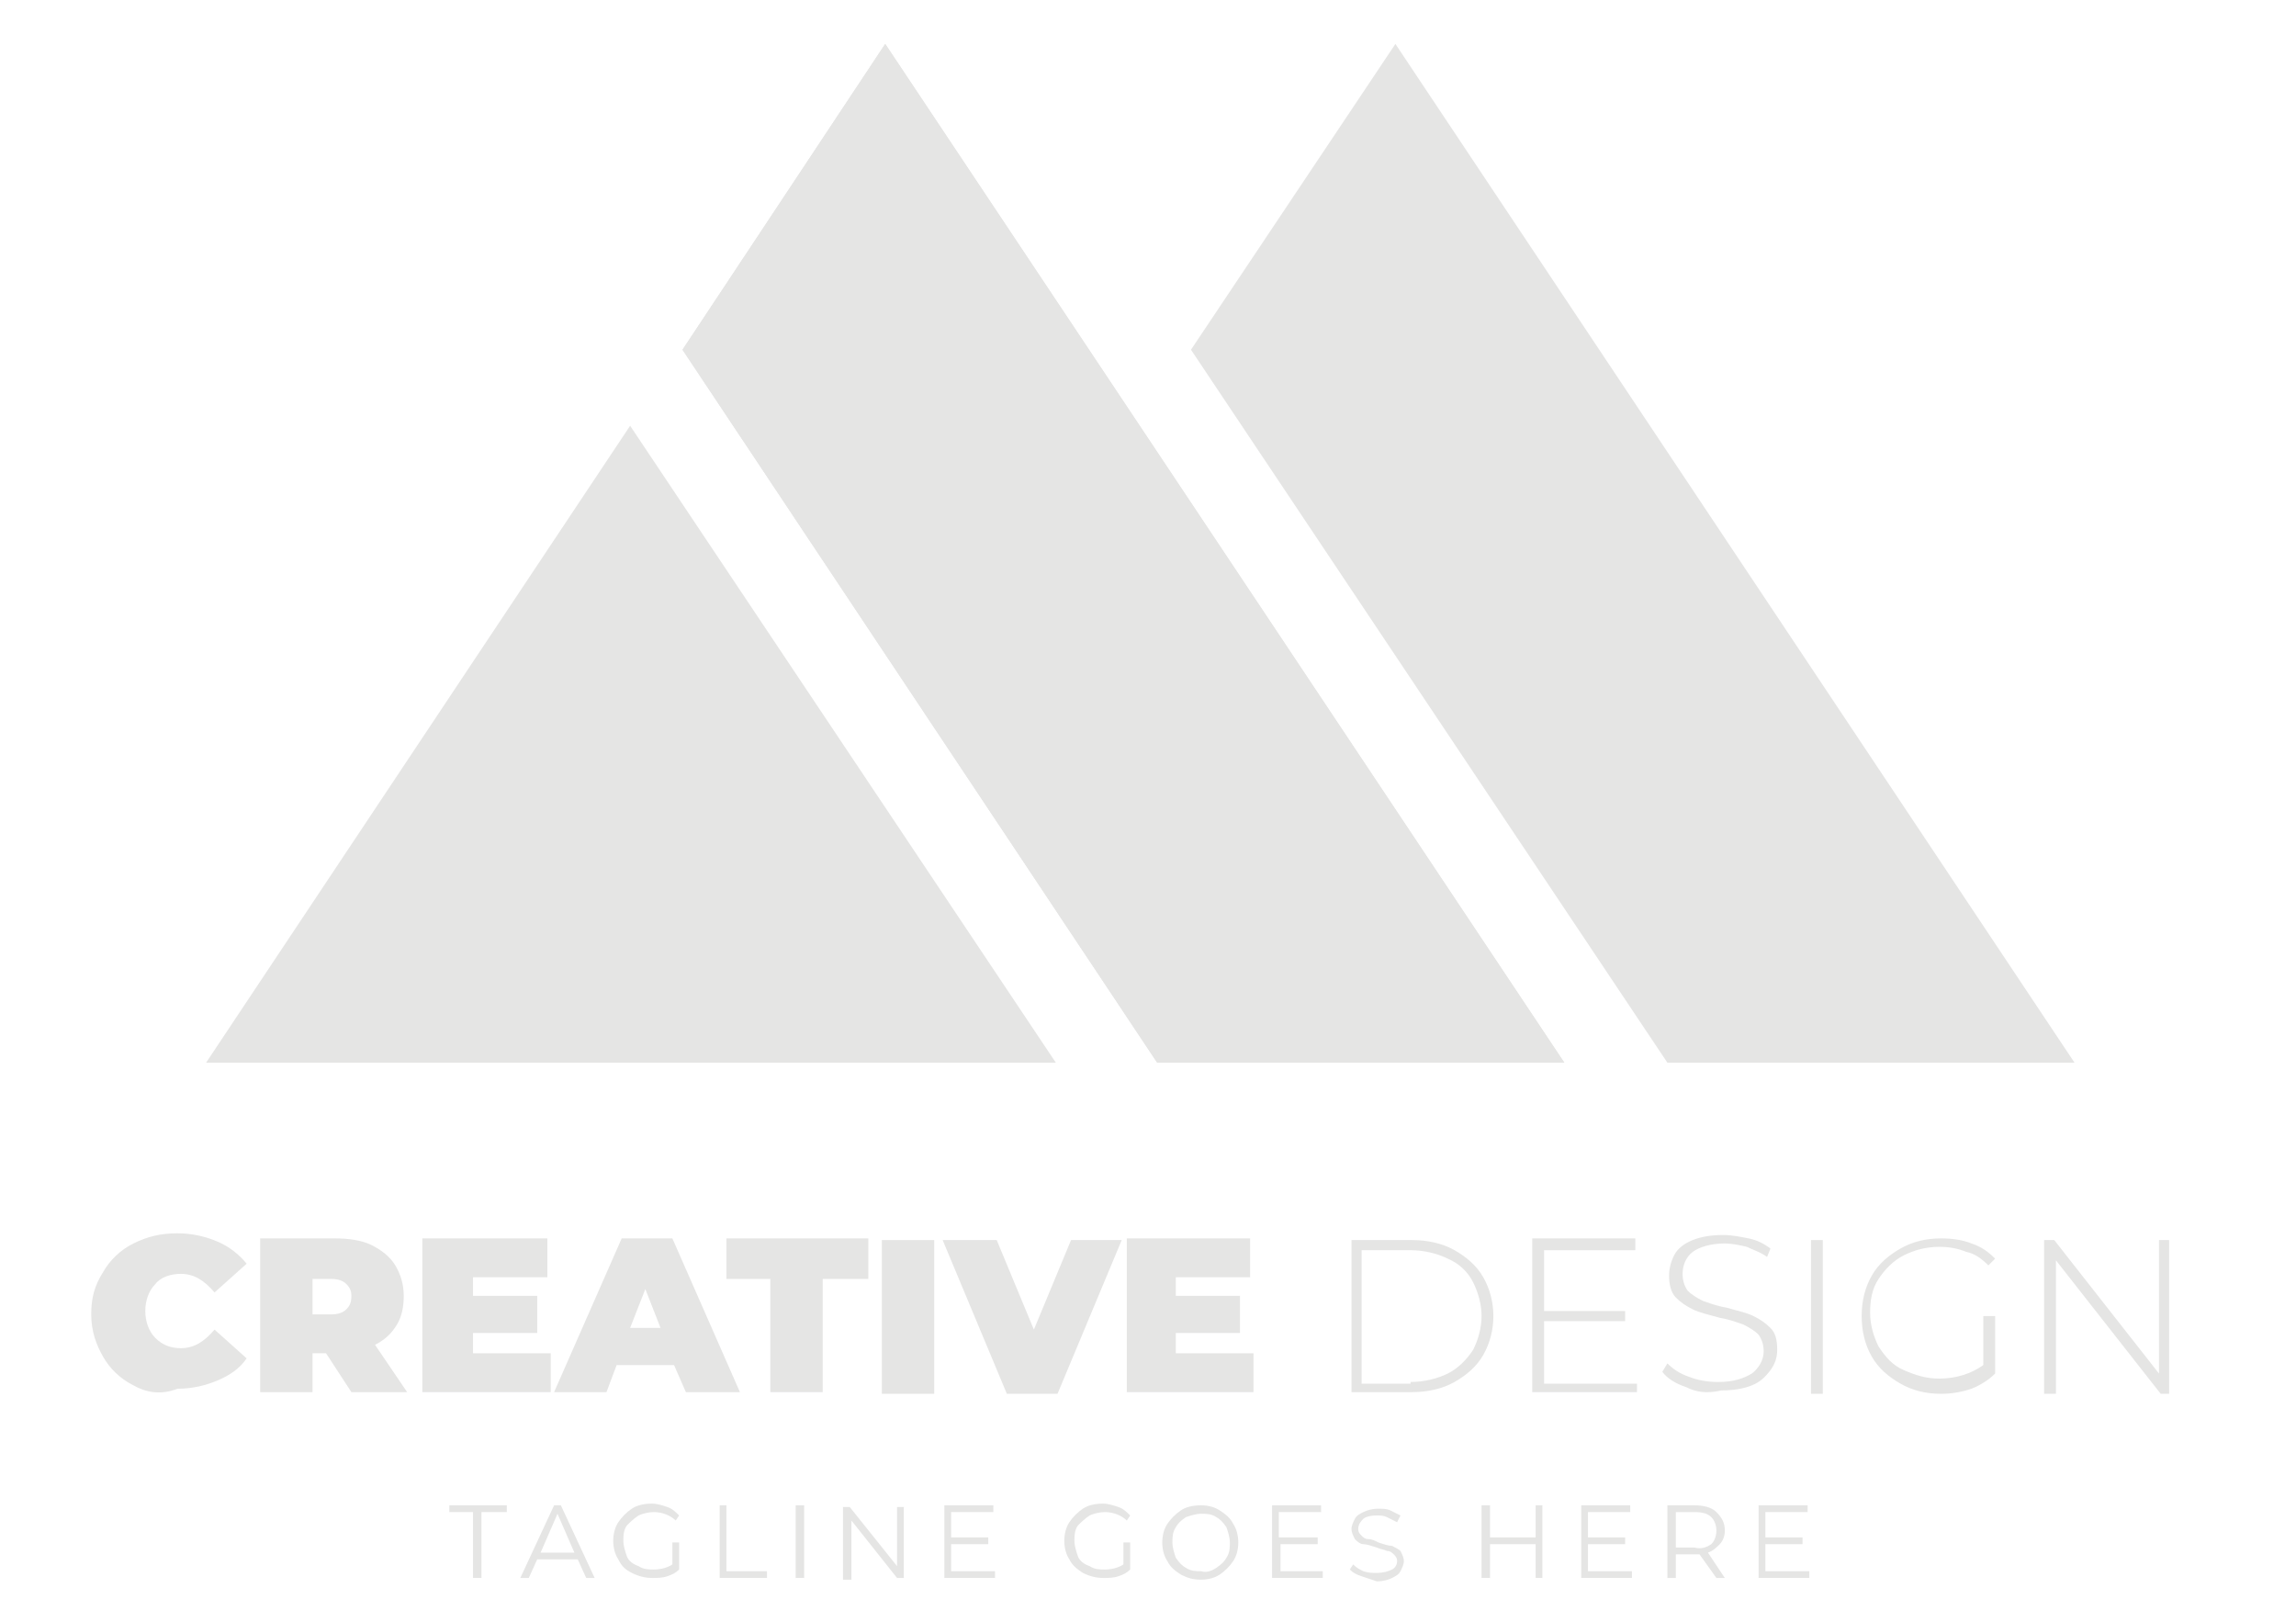
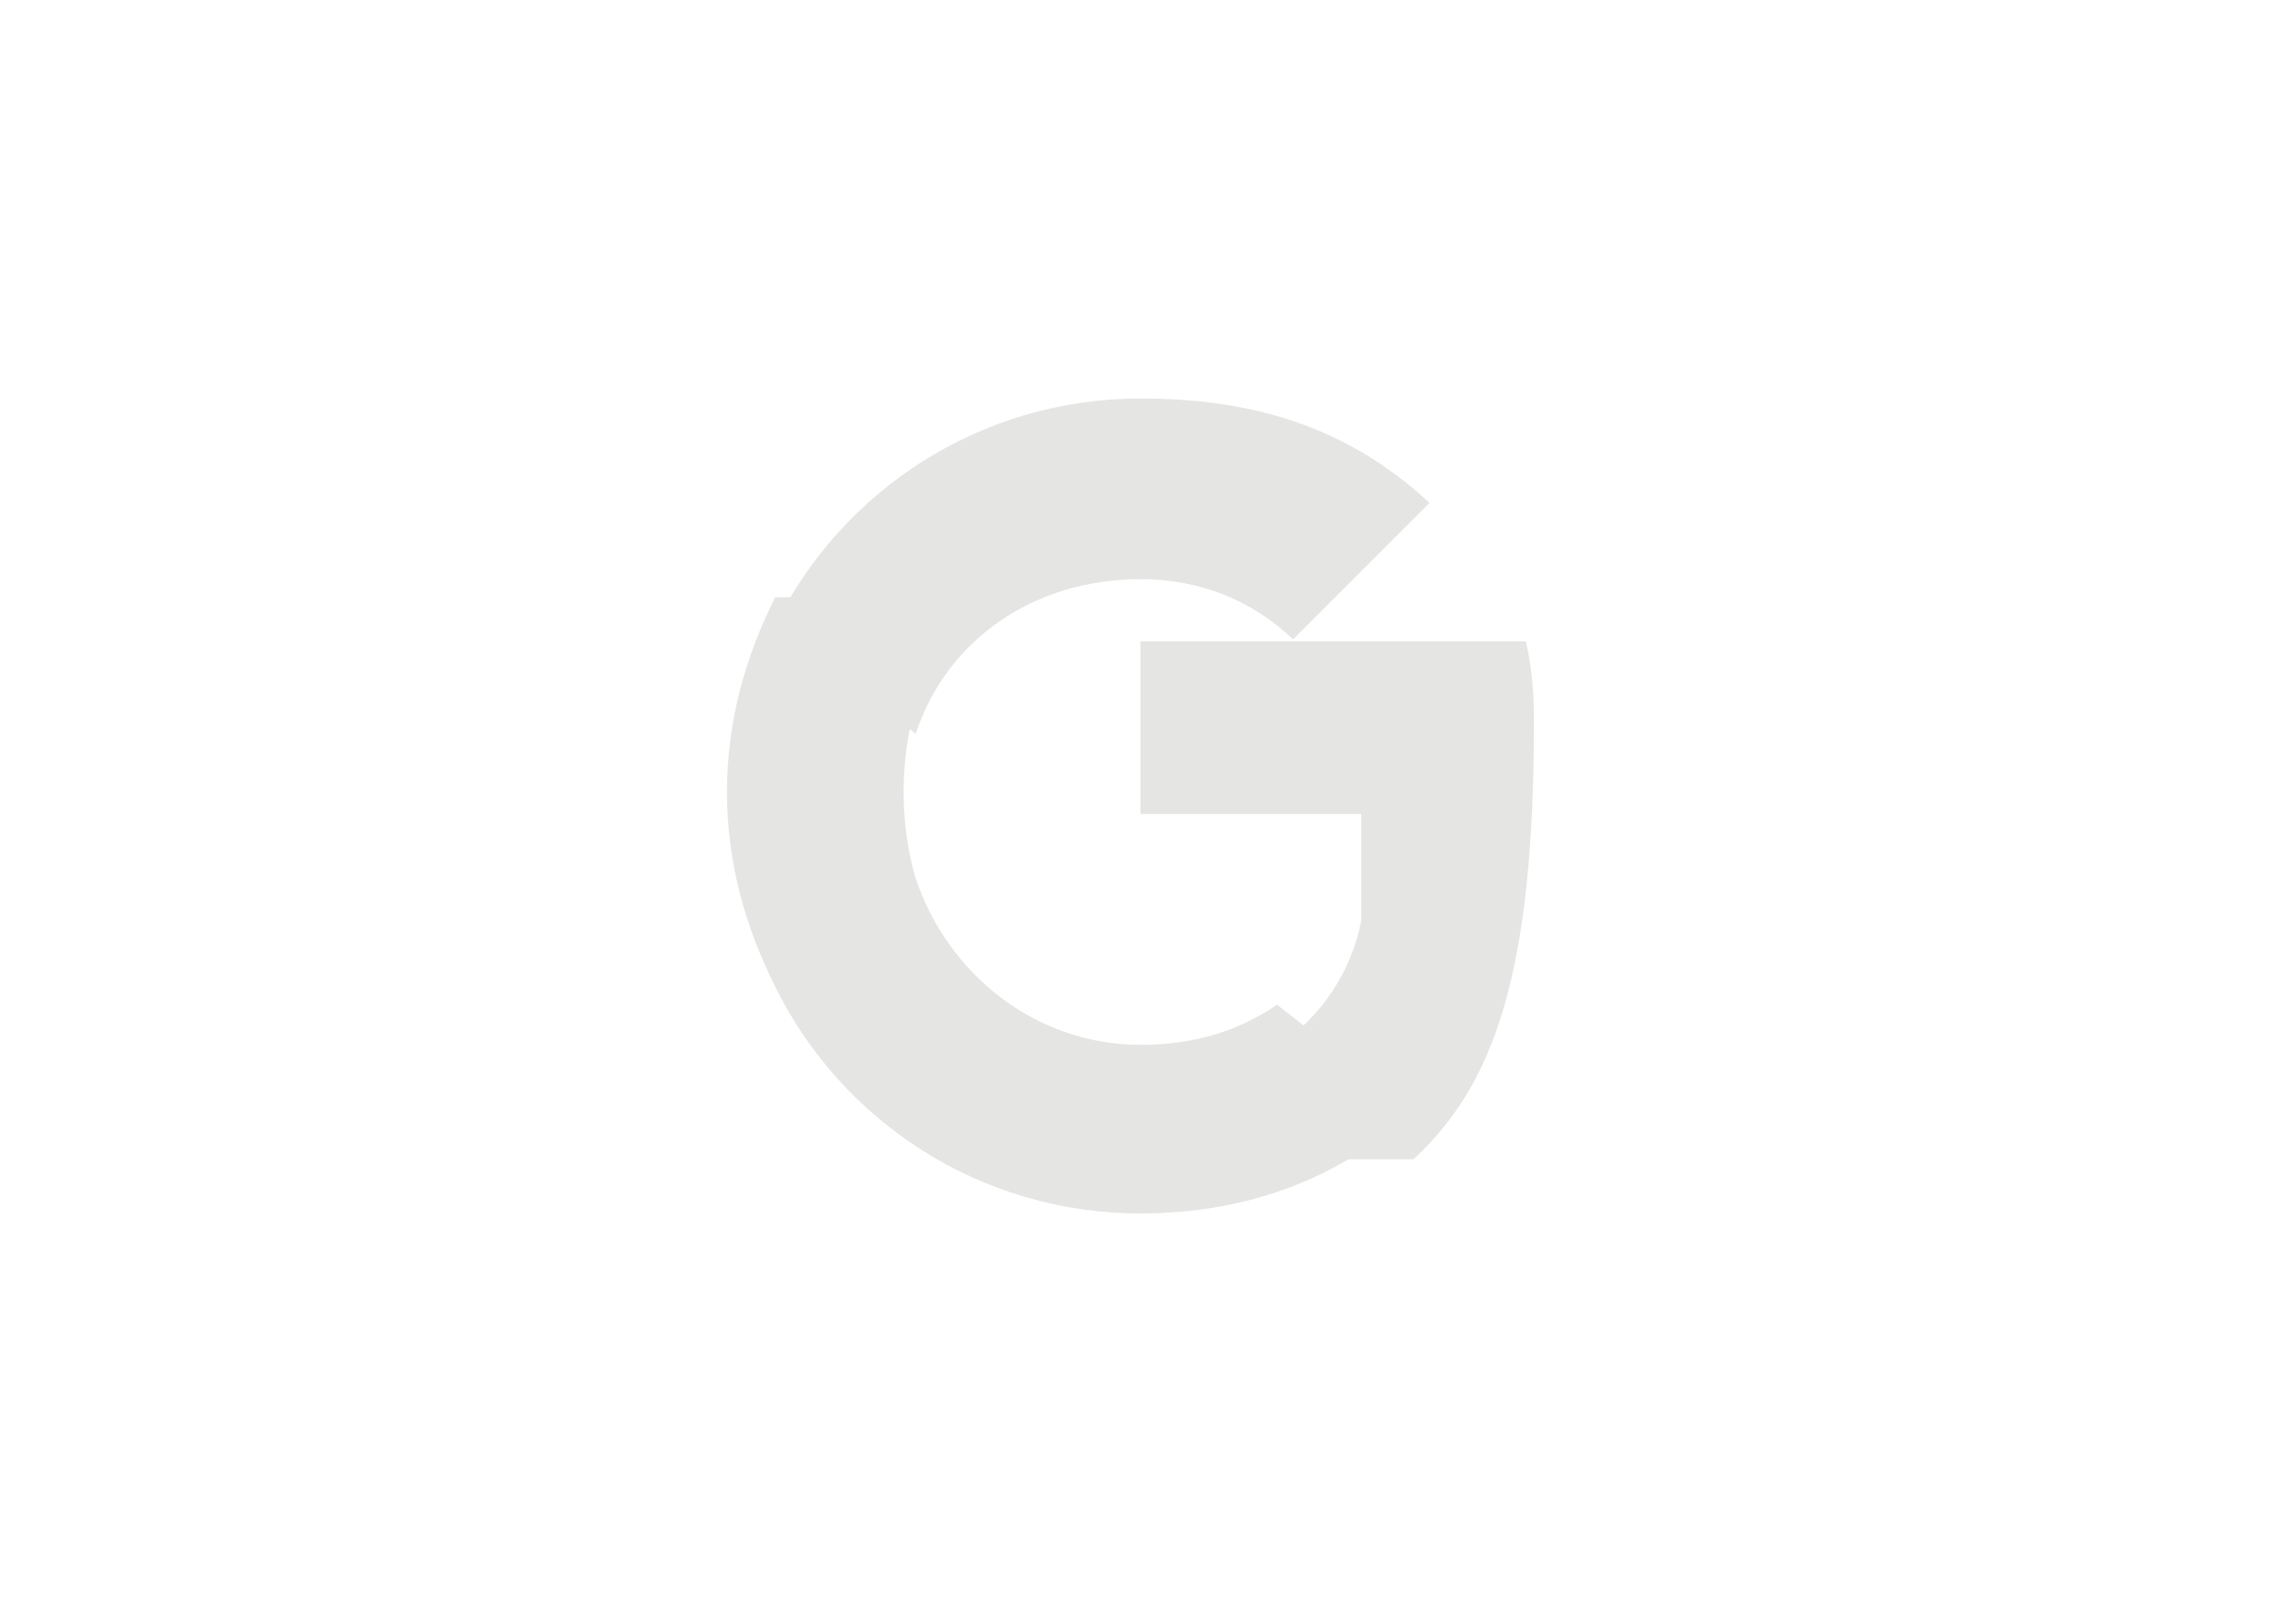
- <svg xmlns="http://www.w3.org/2000/svg" width="126" height="89" viewBox="0 0 126 89" fill="none">
-   <path d="M34.58 23.363L57.943 58.314H11.31L34.58 23.363Z" fill="#E5E5E4" />
-   <path d="M85.848 58.314H63.505L37.454 19.191L48.579 2.411L85.848 58.314Z" fill="#E5E5E4" />
-   <path d="M113.846 58.314H91.503L65.359 19.191L76.577 2.411L113.846 58.314Z" fill="#E5E5E4" />
-   <path d="M85.848 58.314H63.505L37.454 19.191L48.579 2.411L85.848 58.314Z" fill="#E5E5E4" />
-   <path d="M7.324 76.021C6.582 75.65 6.026 75.094 5.655 74.445C5.284 73.796 5.006 73.054 5.006 72.127C5.006 71.2 5.192 70.551 5.655 69.809C6.026 69.161 6.582 68.604 7.324 68.234C8.066 67.863 8.807 67.677 9.734 67.677C10.569 67.677 11.31 67.863 11.959 68.141C12.608 68.419 13.165 68.882 13.535 69.346L11.774 70.922C11.218 70.273 10.661 69.902 9.92 69.902C9.364 69.902 8.807 70.088 8.529 70.459C8.158 70.829 7.973 71.386 7.973 71.942C7.973 72.498 8.158 73.054 8.529 73.425C8.9 73.796 9.364 73.981 9.92 73.981C10.661 73.981 11.218 73.611 11.774 72.962L13.535 74.538C13.165 75.094 12.608 75.465 11.959 75.743C11.31 76.021 10.569 76.206 9.734 76.206C8.807 76.577 7.973 76.392 7.324 76.021Z" fill="#E5E5E4" />
-   <path d="M17.893 74.26H17.151V76.392H14.277V67.956H18.356C19.098 67.956 19.84 68.048 20.396 68.326C20.952 68.605 21.416 68.975 21.694 69.439C21.972 69.902 22.157 70.459 22.157 71.108C22.157 71.664 22.064 72.22 21.786 72.684C21.508 73.147 21.137 73.518 20.581 73.796L22.343 76.392H19.283L17.893 74.26ZM19.005 70.459C18.82 70.273 18.542 70.181 18.171 70.181H17.151V72.127H18.171C18.542 72.127 18.82 72.035 19.005 71.849C19.191 71.664 19.283 71.478 19.283 71.108C19.283 70.829 19.191 70.644 19.005 70.459Z" fill="#E5E5E4" />
-   <path d="M30.223 74.26V76.392H23.177V67.956H30.038V70.088H25.958V71.108H29.481V73.147H25.958V74.26H30.223Z" fill="#E5E5E4" />
-   <path d="M36.991 74.909H33.839L33.282 76.392H30.408L34.117 67.956H36.898L40.606 76.392H37.64L36.991 74.909ZM36.249 72.869L35.415 70.737L34.58 72.869H36.249Z" fill="#E5E5E4" />
-   <path d="M42.368 70.181H39.865V67.956H47.652V70.181H45.149V76.392H42.275V70.181H42.368Z" fill="#E5E5E4" />
-   <path d="M48.394 68.048H51.268V76.484H48.394V68.048Z" fill="#E5E5E4" />
-   <path d="M61.558 68.048L58.035 76.484H55.254L51.731 68.048H54.698L56.737 72.961L58.777 68.048H61.558Z" fill="#E5E5E4" />
-   <path d="M68.79 74.26V76.392H61.836V67.956H68.604V70.088H64.525V71.108H68.048V73.147H64.525V74.26H68.79Z" fill="#E5E5E4" />
-   <path d="M74.167 68.048H77.504C78.338 68.048 79.173 68.233 79.822 68.604C80.471 68.975 81.027 69.439 81.398 70.087C81.769 70.736 81.954 71.478 81.954 72.22C81.954 72.961 81.769 73.703 81.398 74.352C81.027 75.001 80.471 75.465 79.822 75.835C79.173 76.206 78.338 76.392 77.504 76.392H74.167V68.048ZM77.411 75.835C78.153 75.835 78.895 75.65 79.451 75.372C80.007 75.094 80.471 74.63 80.842 74.074C81.12 73.518 81.305 72.869 81.305 72.22C81.305 71.571 81.12 70.922 80.842 70.366C80.564 69.809 80.1 69.346 79.451 69.068C78.895 68.79 78.153 68.604 77.411 68.604H74.723V75.928H77.411V75.835Z" fill="#E5E5E4" />
-   <path d="M89.834 75.836V76.392H84.086V67.956H89.742V68.605H84.735V71.942H89.185V72.498H84.735V75.928H89.834V75.836Z" fill="#E5E5E4" />
-   <path d="M92.523 76.114C91.967 75.928 91.503 75.65 91.225 75.279L91.503 74.816C91.781 75.094 92.152 75.372 92.708 75.558C93.172 75.743 93.728 75.836 94.284 75.836C95.119 75.836 95.675 75.65 96.138 75.372C96.509 75.094 96.787 74.63 96.787 74.167C96.787 73.796 96.695 73.518 96.509 73.24C96.324 73.054 96.046 72.869 95.675 72.684C95.397 72.591 94.933 72.405 94.377 72.313C93.728 72.127 93.265 72.035 92.894 71.849C92.523 71.664 92.245 71.478 91.967 71.2C91.689 70.922 91.596 70.459 91.596 69.995C91.596 69.624 91.689 69.253 91.874 68.882C92.059 68.512 92.43 68.234 92.894 68.048C93.357 67.863 93.913 67.77 94.562 67.77C95.026 67.77 95.49 67.863 95.953 67.955C96.417 68.048 96.787 68.234 97.158 68.512L96.973 68.975C96.602 68.697 96.231 68.604 95.86 68.419C95.49 68.326 95.026 68.234 94.655 68.234C93.913 68.234 93.265 68.419 92.894 68.697C92.523 68.975 92.338 69.439 92.338 69.902C92.338 70.273 92.43 70.551 92.616 70.829C92.801 71.015 93.079 71.2 93.45 71.386C93.728 71.478 94.192 71.664 94.748 71.757C95.397 71.942 95.86 72.035 96.231 72.22C96.602 72.405 96.88 72.591 97.158 72.869C97.436 73.147 97.529 73.518 97.529 74.074C97.529 74.445 97.436 74.816 97.158 75.187C96.88 75.558 96.602 75.836 96.138 76.021C95.675 76.207 95.119 76.299 94.47 76.299C93.635 76.485 93.079 76.392 92.523 76.114Z" fill="#E5E5E4" />
-   <path d="M99.383 68.048H100.032V76.484H99.383V68.048Z" fill="#E5E5E4" />
-   <path d="M108.932 72.22H109.489V75.372C109.118 75.743 108.654 76.021 108.191 76.207C107.634 76.392 107.078 76.485 106.522 76.485C105.687 76.485 104.946 76.299 104.297 75.928C103.648 75.558 103.092 75.094 102.721 74.445C102.35 73.796 102.165 73.055 102.165 72.22C102.165 71.386 102.35 70.644 102.721 69.995C103.092 69.346 103.648 68.883 104.297 68.512C104.946 68.141 105.687 67.956 106.522 67.956C107.171 67.956 107.727 68.048 108.191 68.234C108.747 68.419 109.118 68.697 109.489 69.068L109.118 69.439C108.747 69.068 108.376 68.79 107.912 68.697C107.449 68.512 106.985 68.419 106.429 68.419C105.687 68.419 105.039 68.605 104.482 68.883C103.926 69.161 103.462 69.624 103.092 70.181C102.721 70.737 102.628 71.386 102.628 72.035C102.628 72.684 102.814 73.333 103.092 73.889C103.462 74.445 103.833 74.909 104.482 75.187C105.131 75.465 105.687 75.65 106.429 75.65C107.356 75.65 108.191 75.372 108.84 74.909V72.22H108.932Z" fill="#E5E5E4" />
-   <path d="M119.037 68.048V76.484H118.574L112.826 69.16V76.484H112.177V68.048H112.733L118.481 75.372V68.048H119.037Z" fill="#E5E5E4" />
-   <path d="M26.051 82.974H24.66V82.603H27.812V82.974H26.422V86.59H25.958V82.974H26.051Z" fill="#E5E5E4" />
-   <path d="M31.706 85.57H29.481L29.018 86.59H28.554L30.408 82.603H30.779L32.633 86.59H32.17L31.706 85.57ZM31.521 85.199L30.594 83.067L29.667 85.199H31.521Z" fill="#E5E5E4" />
-   <path d="M36.898 84.643H37.269V86.126C37.083 86.312 36.898 86.404 36.62 86.497C36.342 86.59 36.064 86.59 35.785 86.59C35.415 86.59 35.044 86.497 34.673 86.312C34.302 86.126 34.117 85.941 33.931 85.57C33.746 85.292 33.653 84.921 33.653 84.55C33.653 84.18 33.746 83.809 33.931 83.531C34.117 83.252 34.395 82.974 34.673 82.789C34.951 82.603 35.322 82.511 35.785 82.511C36.064 82.511 36.342 82.603 36.62 82.696C36.898 82.789 37.083 82.974 37.269 83.16L37.083 83.438C36.805 83.16 36.342 82.974 35.878 82.974C35.6 82.974 35.229 83.067 35.044 83.16C34.766 83.345 34.58 83.531 34.395 83.716C34.209 83.994 34.209 84.272 34.209 84.55C34.209 84.828 34.302 85.107 34.395 85.385C34.487 85.663 34.766 85.848 35.044 85.941C35.322 86.126 35.6 86.126 35.878 86.126C36.249 86.126 36.62 86.034 36.898 85.848V84.643Z" fill="#E5E5E4" />
-   <path d="M39.401 82.603H39.864V86.219H42.09V86.59H39.494V82.603H39.401Z" fill="#E5E5E4" />
-   <path d="M43.666 82.603H44.129V86.59H43.666V82.603Z" fill="#E5E5E4" />
-   <path d="M49.599 82.603V86.59H49.228L46.725 83.438V86.683H46.261V82.696H46.632L49.228 85.941V82.696H49.599V82.603Z" fill="#E5E5E4" />
-   <path d="M54.605 86.219V86.59H51.824V82.603H54.513V82.974H52.195V84.365H54.234V84.736H52.195V86.219H54.605Z" fill="#E5E5E4" />
-   <path d="M61.651 84.643H62.022V86.126C61.837 86.312 61.651 86.404 61.373 86.497C61.095 86.59 60.817 86.59 60.538 86.59C60.168 86.59 59.797 86.497 59.426 86.312C59.148 86.126 58.87 85.941 58.684 85.57C58.499 85.292 58.406 84.921 58.406 84.55C58.406 84.18 58.499 83.809 58.684 83.531C58.87 83.252 59.148 82.974 59.426 82.789C59.704 82.603 60.075 82.511 60.538 82.511C60.817 82.511 61.095 82.603 61.373 82.696C61.651 82.789 61.837 82.974 62.022 83.16L61.837 83.438C61.558 83.16 61.095 82.974 60.631 82.974C60.353 82.974 59.982 83.067 59.797 83.16C59.519 83.345 59.333 83.531 59.148 83.716C58.962 83.994 58.962 84.272 58.962 84.55C58.962 84.828 59.055 85.107 59.148 85.385C59.241 85.663 59.519 85.848 59.797 85.941C60.075 86.126 60.353 86.126 60.631 86.126C61.002 86.126 61.373 86.034 61.651 85.848V84.643Z" fill="#E5E5E4" />
-   <path d="M64.803 86.405C64.525 86.219 64.247 86.034 64.061 85.663C63.876 85.385 63.783 85.014 63.783 84.643C63.783 84.272 63.876 83.901 64.061 83.623C64.247 83.345 64.525 83.067 64.803 82.882C65.081 82.696 65.452 82.603 65.916 82.603C66.286 82.603 66.657 82.696 66.935 82.882C67.213 83.067 67.492 83.252 67.677 83.623C67.862 83.901 67.955 84.272 67.955 84.643C67.955 85.014 67.862 85.385 67.677 85.663C67.492 85.941 67.213 86.219 66.935 86.405C66.657 86.59 66.286 86.683 65.916 86.683C65.452 86.683 65.174 86.59 64.803 86.405ZM66.75 86.034C67.028 85.848 67.213 85.663 67.306 85.478C67.492 85.199 67.492 84.921 67.492 84.643C67.492 84.365 67.399 84.087 67.306 83.809C67.121 83.531 66.935 83.345 66.75 83.252C66.472 83.067 66.194 83.067 65.916 83.067C65.638 83.067 65.359 83.16 65.081 83.252C64.803 83.438 64.618 83.623 64.525 83.809C64.34 84.087 64.34 84.365 64.34 84.643C64.34 84.921 64.432 85.199 64.525 85.478C64.71 85.756 64.896 85.941 65.081 86.034C65.359 86.219 65.638 86.219 65.916 86.219C66.194 86.312 66.472 86.219 66.75 86.034Z" fill="#E5E5E4" />
-   <path d="M72.591 86.219V86.59H69.809V82.603H72.498V82.974H70.18V84.365H72.312V84.736H70.273V86.219H72.591Z" fill="#E5E5E4" />
-   <path d="M74.723 86.497C74.445 86.405 74.259 86.312 74.074 86.127L74.259 85.848C74.445 86.034 74.63 86.127 74.816 86.219C75.094 86.312 75.279 86.312 75.557 86.312C75.928 86.312 76.206 86.219 76.392 86.127C76.577 86.034 76.67 85.848 76.67 85.663C76.67 85.478 76.577 85.385 76.484 85.292C76.392 85.2 76.299 85.107 76.114 85.107C75.928 85.014 75.743 85.014 75.557 84.921C75.279 84.829 75.001 84.736 74.816 84.736C74.63 84.736 74.445 84.55 74.352 84.458C74.259 84.272 74.167 84.087 74.167 83.902C74.167 83.716 74.259 83.531 74.352 83.345C74.445 83.16 74.63 83.067 74.816 82.975C75.001 82.882 75.279 82.789 75.65 82.789C75.835 82.789 76.114 82.789 76.299 82.882C76.484 82.975 76.67 83.067 76.855 83.16L76.67 83.531C76.484 83.438 76.299 83.345 76.114 83.253C75.928 83.16 75.743 83.16 75.557 83.16C75.186 83.16 74.908 83.253 74.816 83.345C74.723 83.438 74.537 83.623 74.537 83.902C74.537 84.087 74.63 84.18 74.723 84.272C74.816 84.365 74.908 84.458 75.094 84.458C75.279 84.458 75.465 84.55 75.65 84.643C75.928 84.736 76.206 84.829 76.392 84.829C76.577 84.921 76.763 85.014 76.855 85.107C76.948 85.292 77.041 85.478 77.041 85.663C77.041 85.848 76.948 86.034 76.855 86.219C76.763 86.405 76.577 86.497 76.392 86.59C76.206 86.683 75.928 86.775 75.557 86.775C75.279 86.683 75.001 86.59 74.723 86.497Z" fill="#E5E5E4" />
-   <path d="M84.643 82.603V86.59H84.272V84.736H81.769V86.59H81.305V82.603H81.769V84.365H84.272V82.603H84.643Z" fill="#E5E5E4" />
-   <path d="M89.556 86.219V86.59H86.775V82.603H89.463V82.974H87.146V84.365H89.185V84.736H87.146V86.219H89.556Z" fill="#E5E5E4" />
-   <path d="M94.192 86.59L93.265 85.292C93.172 85.292 93.079 85.292 92.987 85.292H91.967V86.59H91.503V82.603H92.987C93.45 82.603 93.913 82.696 94.192 82.974C94.47 83.252 94.655 83.531 94.655 83.994C94.655 84.272 94.562 84.55 94.377 84.736C94.192 84.921 94.006 85.107 93.728 85.199L94.655 86.59H94.192ZM93.913 84.736C94.099 84.55 94.192 84.272 94.192 83.994C94.192 83.716 94.099 83.438 93.913 83.252C93.728 83.067 93.45 82.974 92.987 82.974H91.967V84.921H92.987C93.357 85.014 93.635 84.921 93.913 84.736Z" fill="#E5E5E4" />
-   <path d="M99.291 86.219V86.59H96.509V82.603H99.198V82.974H96.88V84.365H98.92V84.736H96.88V86.219H99.291Z" fill="#E5E5E4" />
+ <svg xmlns="http://www.w3.org/2000/svg" width="125" height="89" viewBox="0 0 125 89" fill="none">
+   <g transform="translate(62.5, 44.5) scale(1.1)">
+     <path d="M19.6 -4.5C19.6 -5.9 19.5 -7.2 19.2 -8.5H0V0.1H11V5.4C10.5 8 9 10.2 6.8 11.7V17.3H13.6C17.6 13.6 19.6 8.1 19.6 -4.5Z" fill="#E5E5E4" />
+     <path d="M0 20C5.4 20 10 18.2 13.6 14.9L6.8 9.6C4.9 10.9 2.7 11.6 0 11.6C-5.2 11.6 -9.6 8.1 -11.2 3.3H-18.2V8.7C-14.9 15.4 -8 20 0 20Z" fill="#E5E5E4" />
+     <path d="M-11.2 3.3C-11.6 2 -11.8 0.5 -11.8 -1C-11.8 -2.5 -11.6 -4 -11.2 -5.3V-10.7H-18.2C-19.7 -7.7 -20.6 -4.5 -20.6 -1C-20.6 2.5 -19.7 5.7 -18.2 8.7L-11.2 3.3Z" fill="#E5E5E4" />
+     <path d="M0 -11.6C2.9 -11.6 5.5 -10.6 7.6 -8.6L14.4 -15.4C10.2 -19.3 5.4 -20.6 0 -20.6C-8 -20.6 -14.9 -16 -18.2 -9.3L-11.2 -3.9C-9.6 -8.7 -5.2 -11.6 0 -11.6Z" fill="#E5E5E4" />
+   </g>
</svg>
